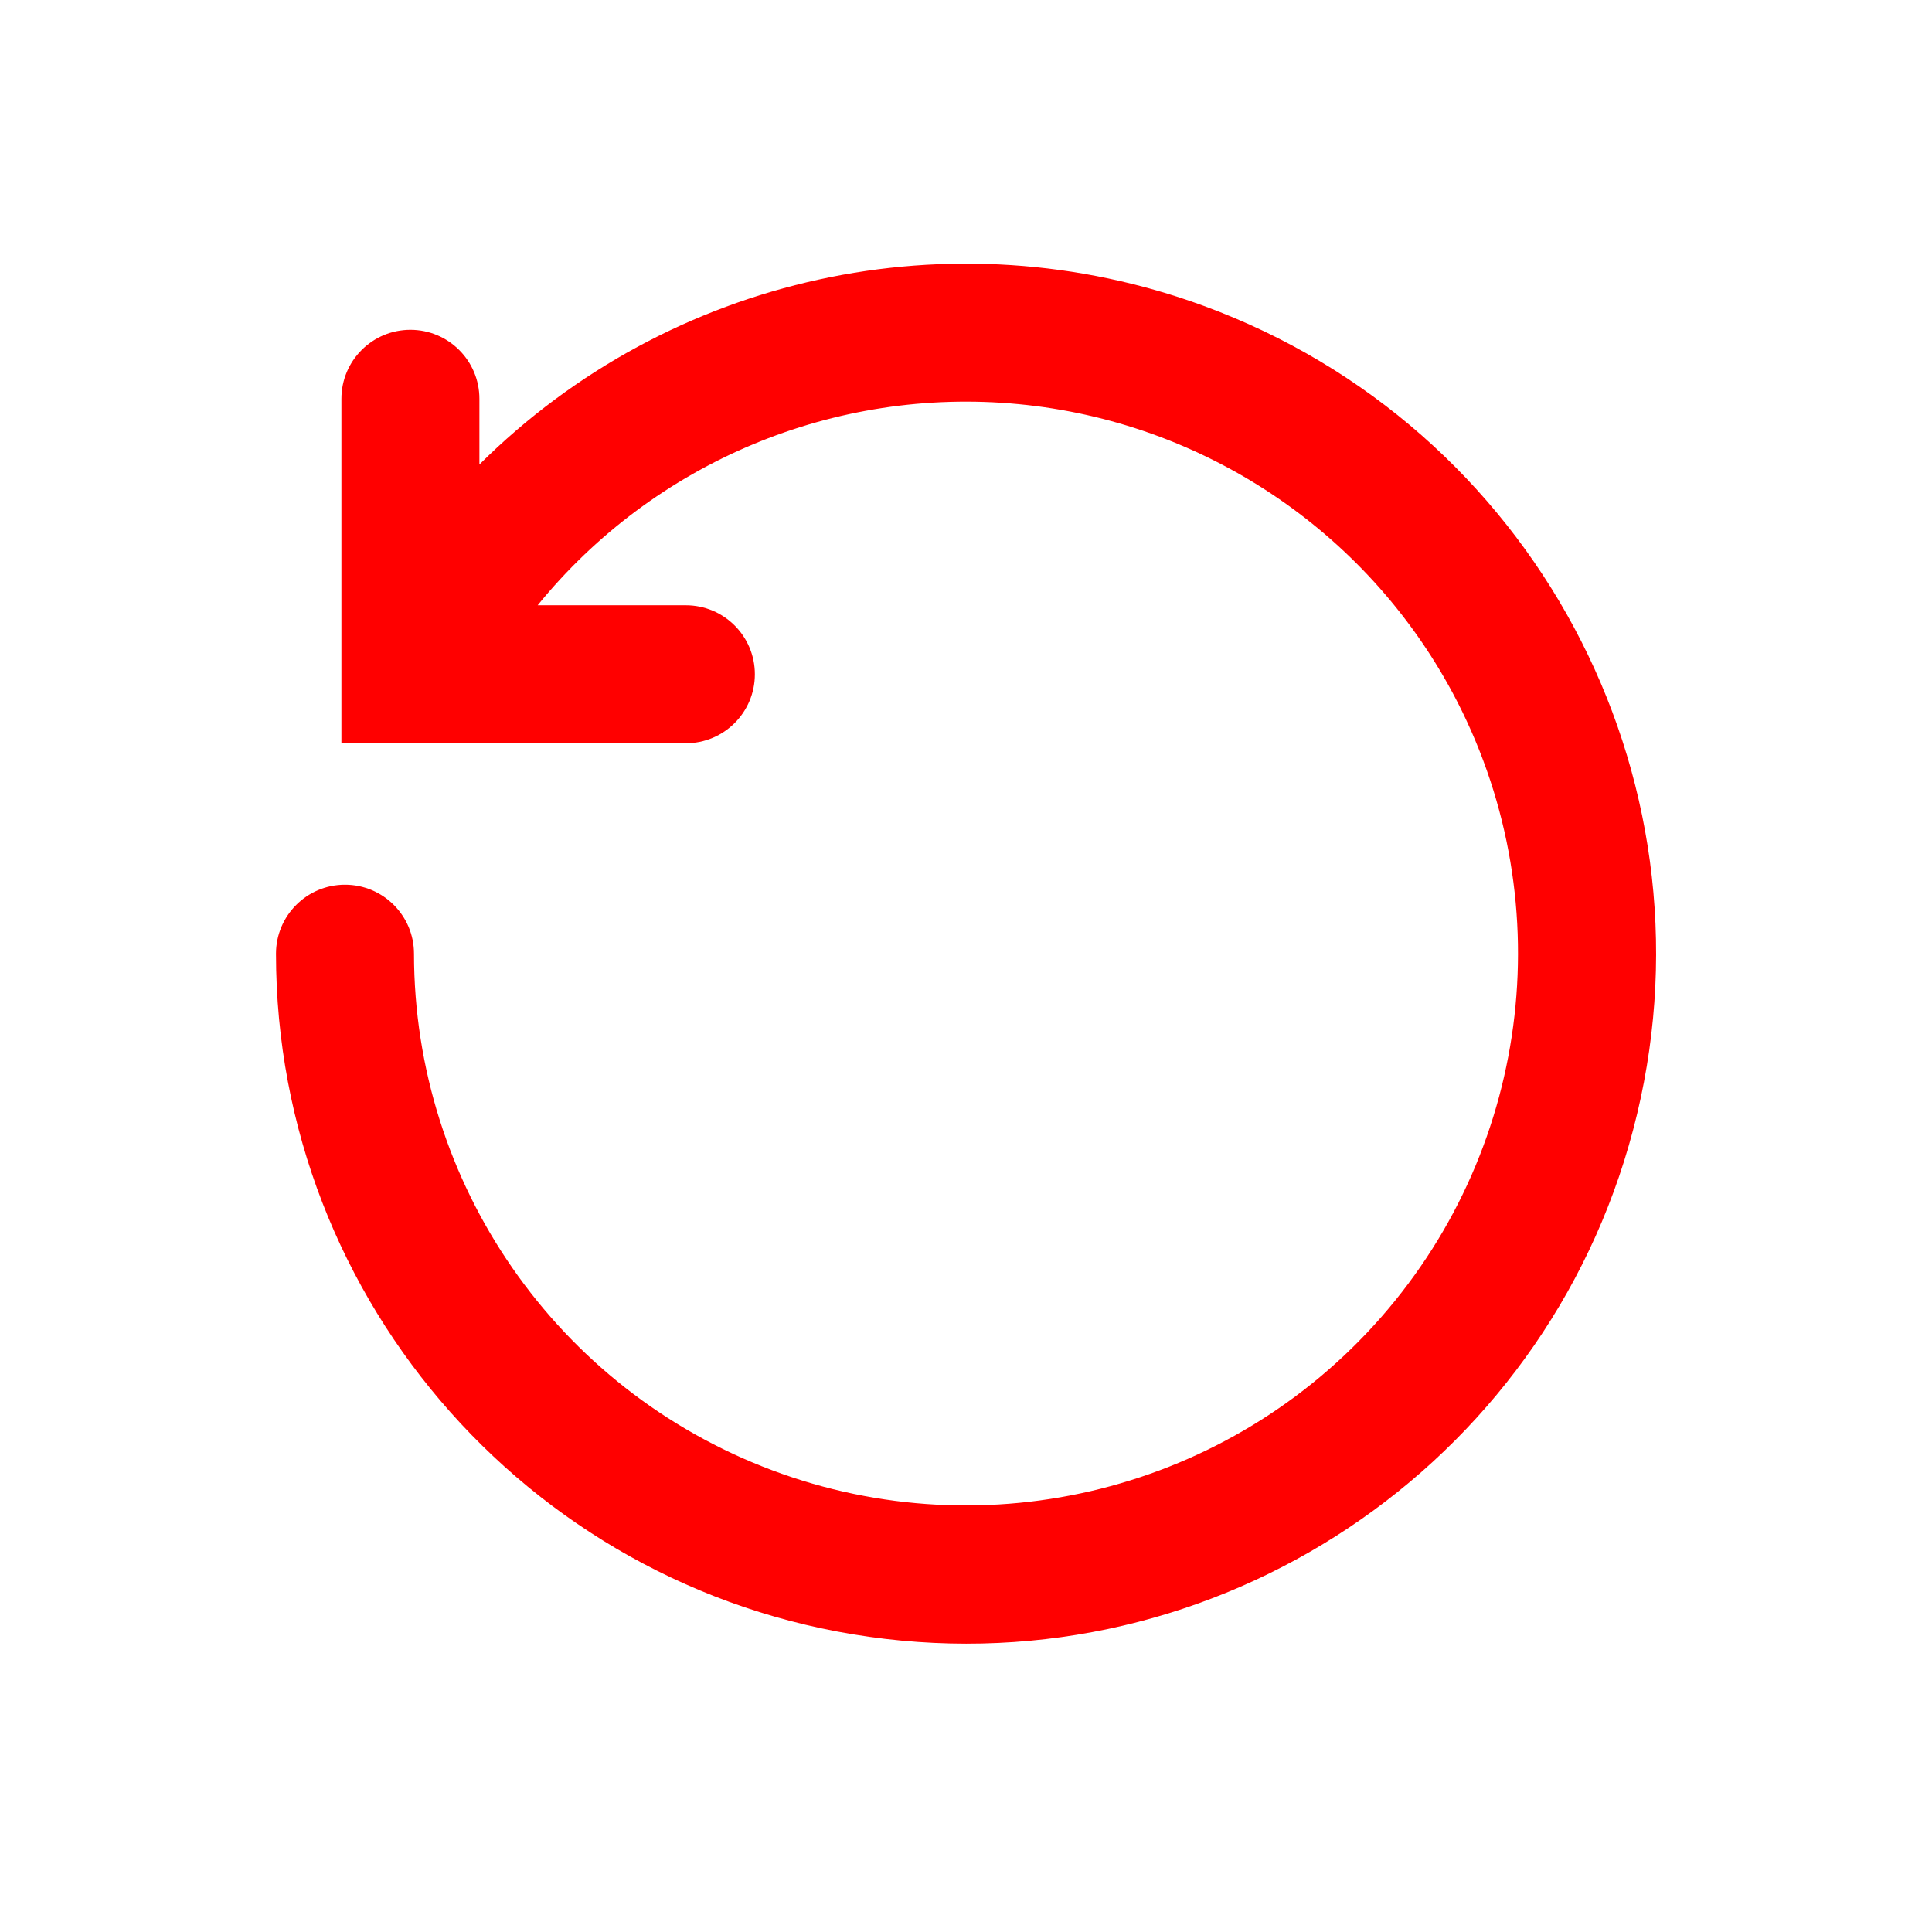
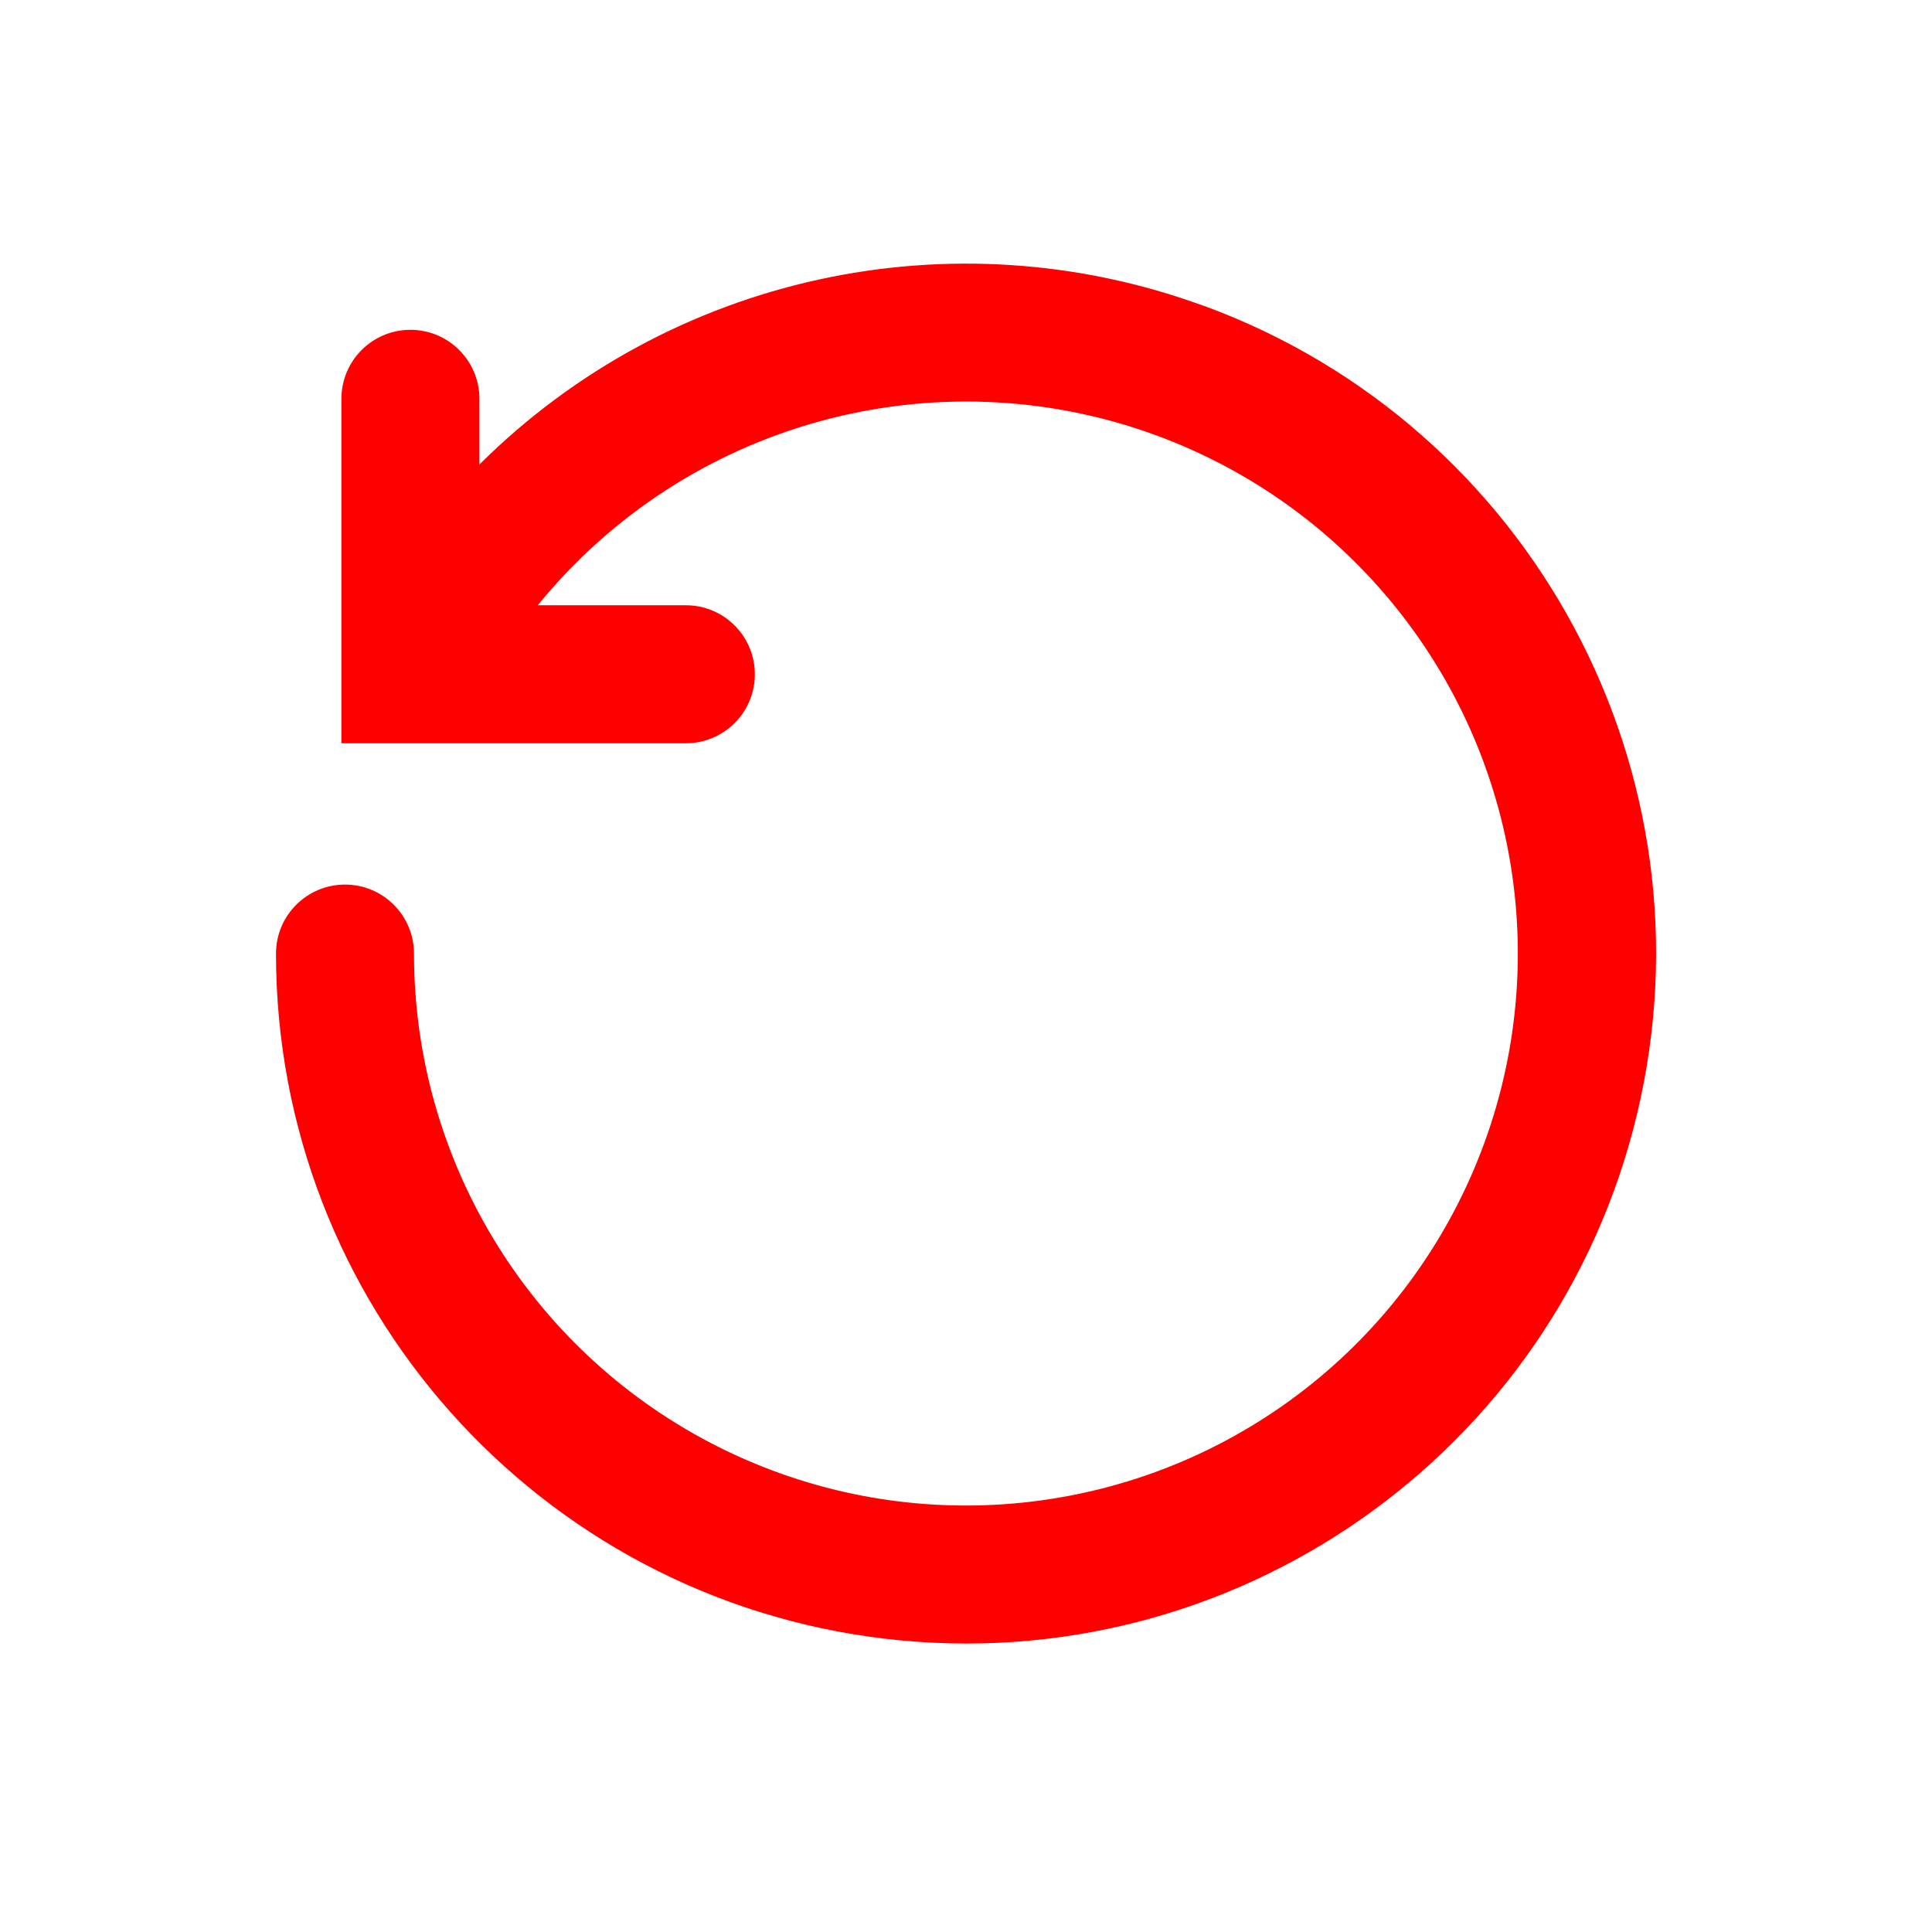
<svg xmlns="http://www.w3.org/2000/svg" width="16" height="16" fill="none" viewBox="0 0 14 14">
-   <path fill="red" d="M8.724 2.217a5 5 0 0 0-5.25 1.149V2.89a.5.5 0 0 0-1 0v2.496H4.97a.5.5 0 0 0 0-1H3.896a4.002 4.002 0 0 1 6.63.634A4 4 0 1 1 3 6.911a.5.5 0 0 0-1 0 5 5 0 1 0 6.724-4.694" />
+   <path fill="red" d="M8.724 2.217a5 5 0 0 0-5.25 1.149V2.89a.5.5 0 0 0-1 0v2.496H4.97a.5.5 0 1 0 0-1H3.897a4 4 0 0 1 4.482-1.231 4.001 4.001 0 0 1 .91 7.035A4 4 0 0 1 3 6.91a.5.5 0 0 0-1 0 5 5 0 1 0 6.724-4.694" />
</svg>
